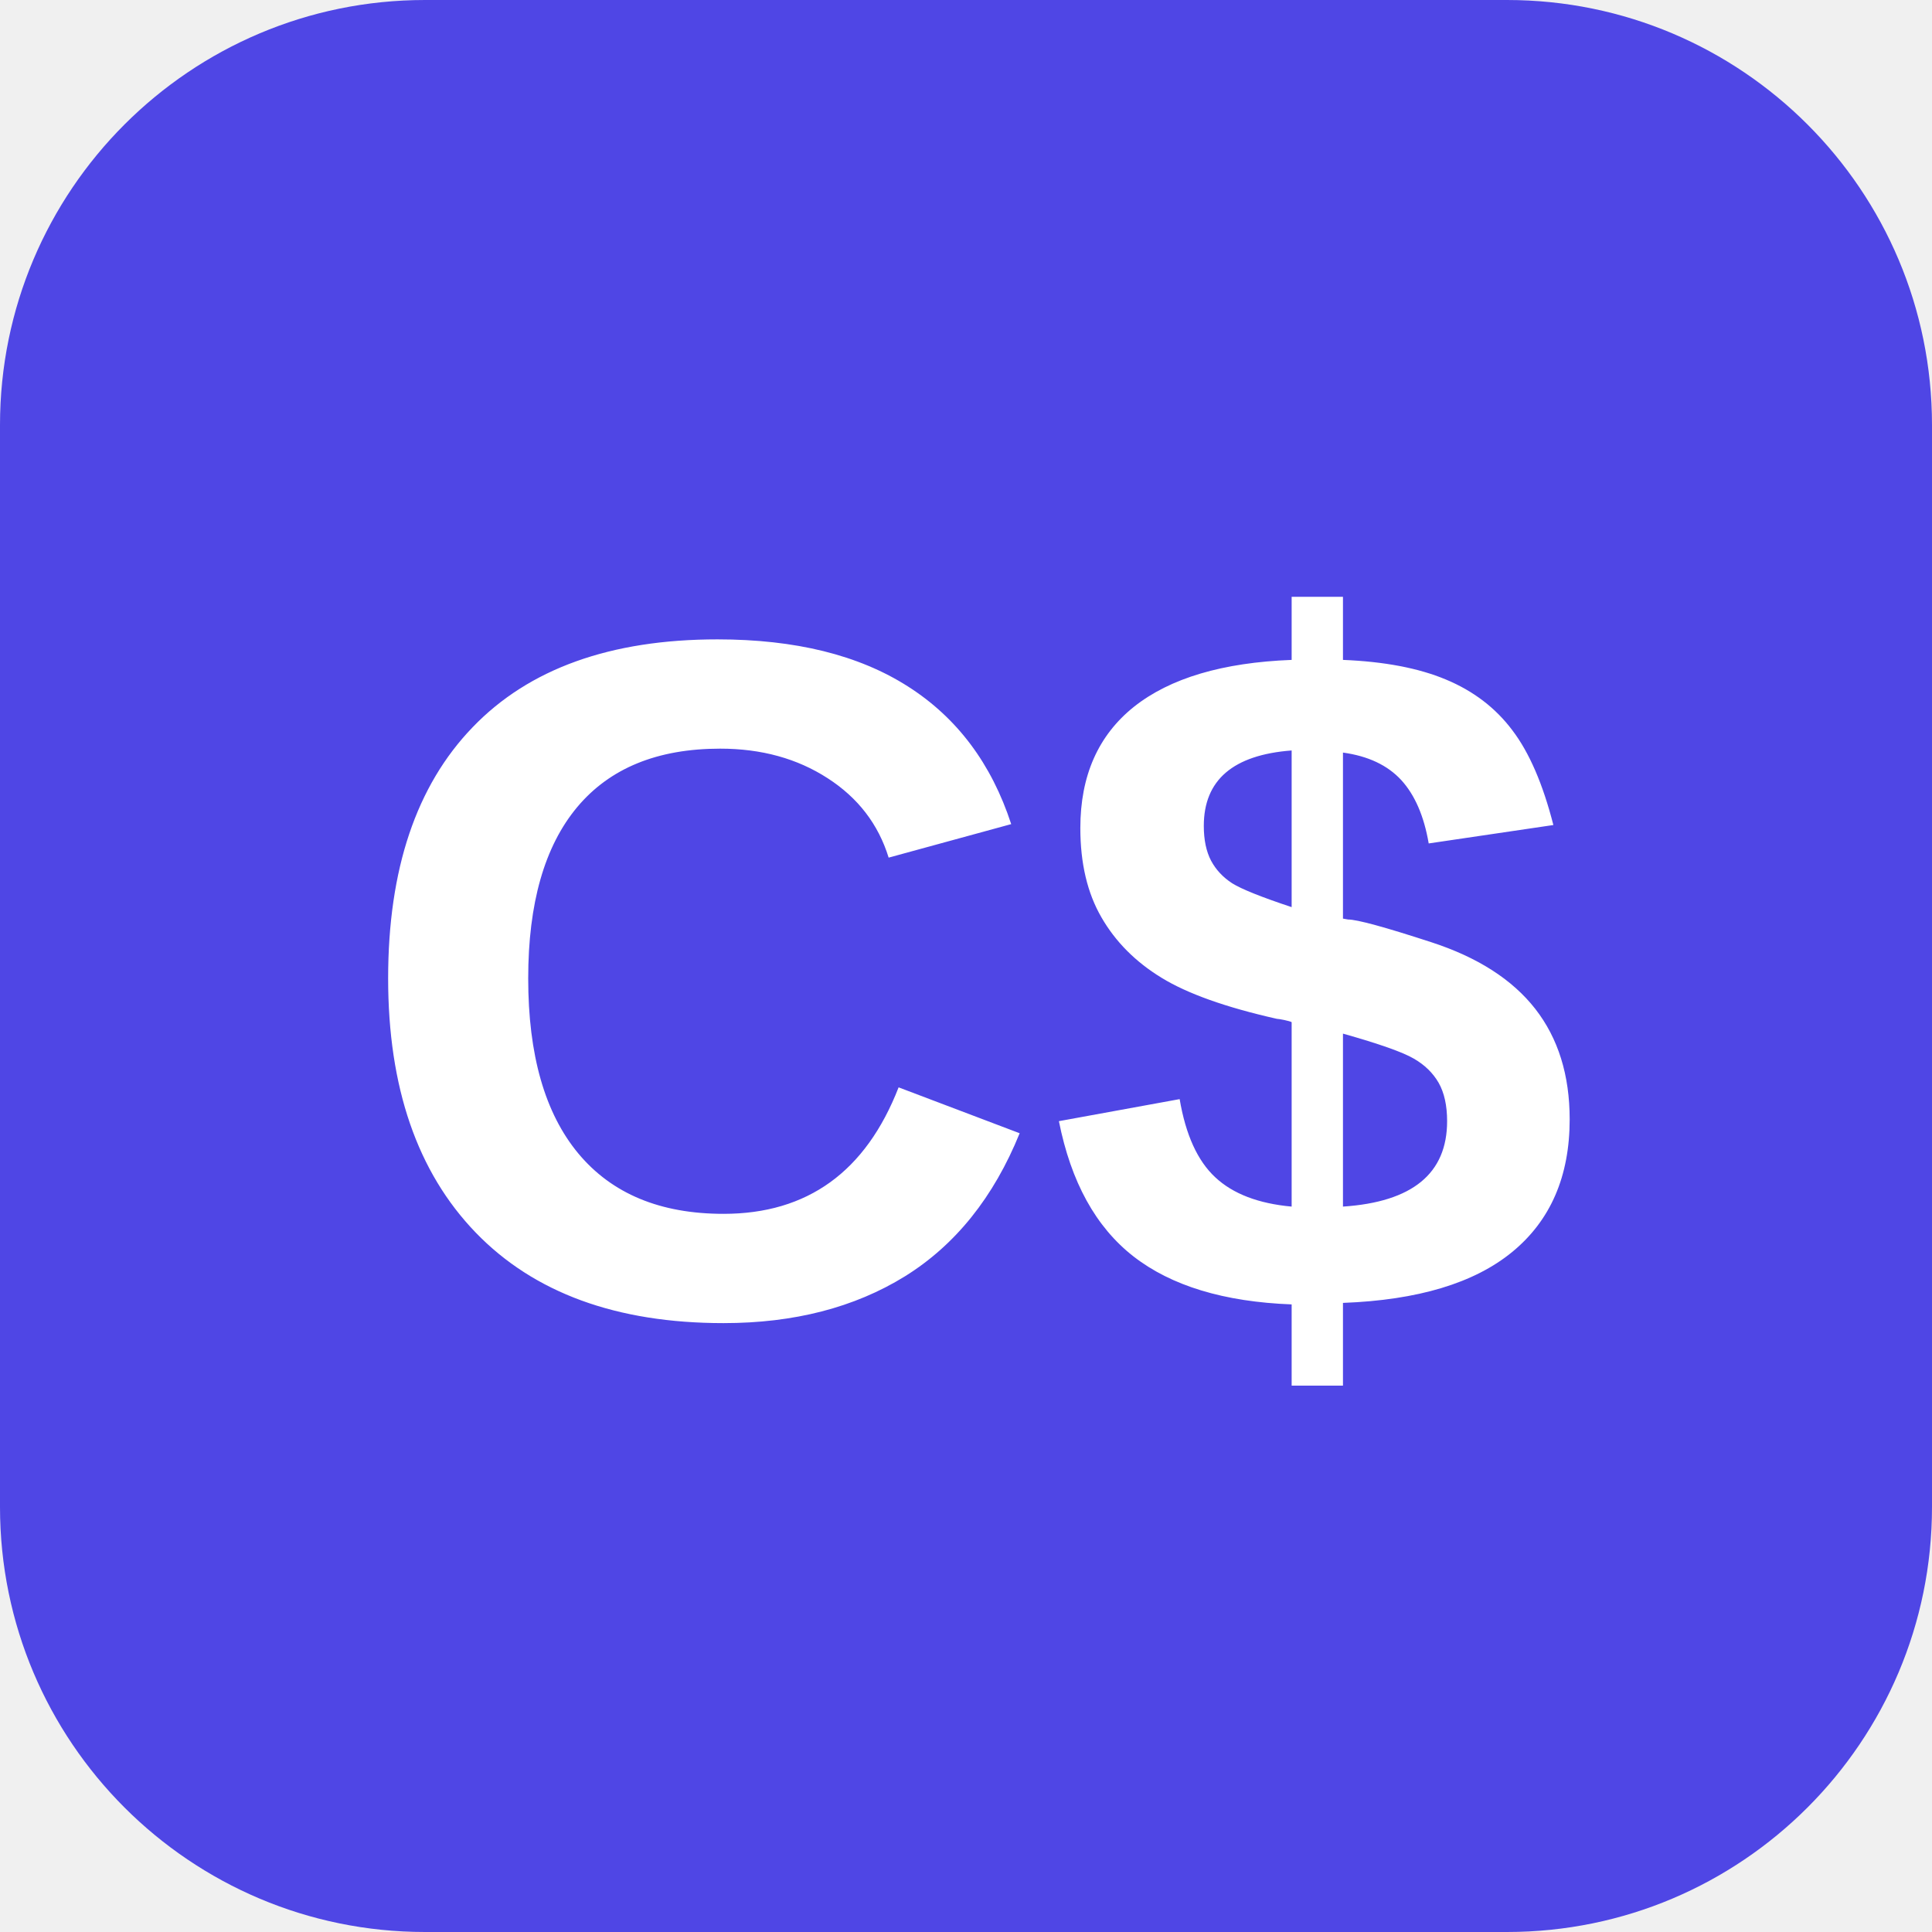
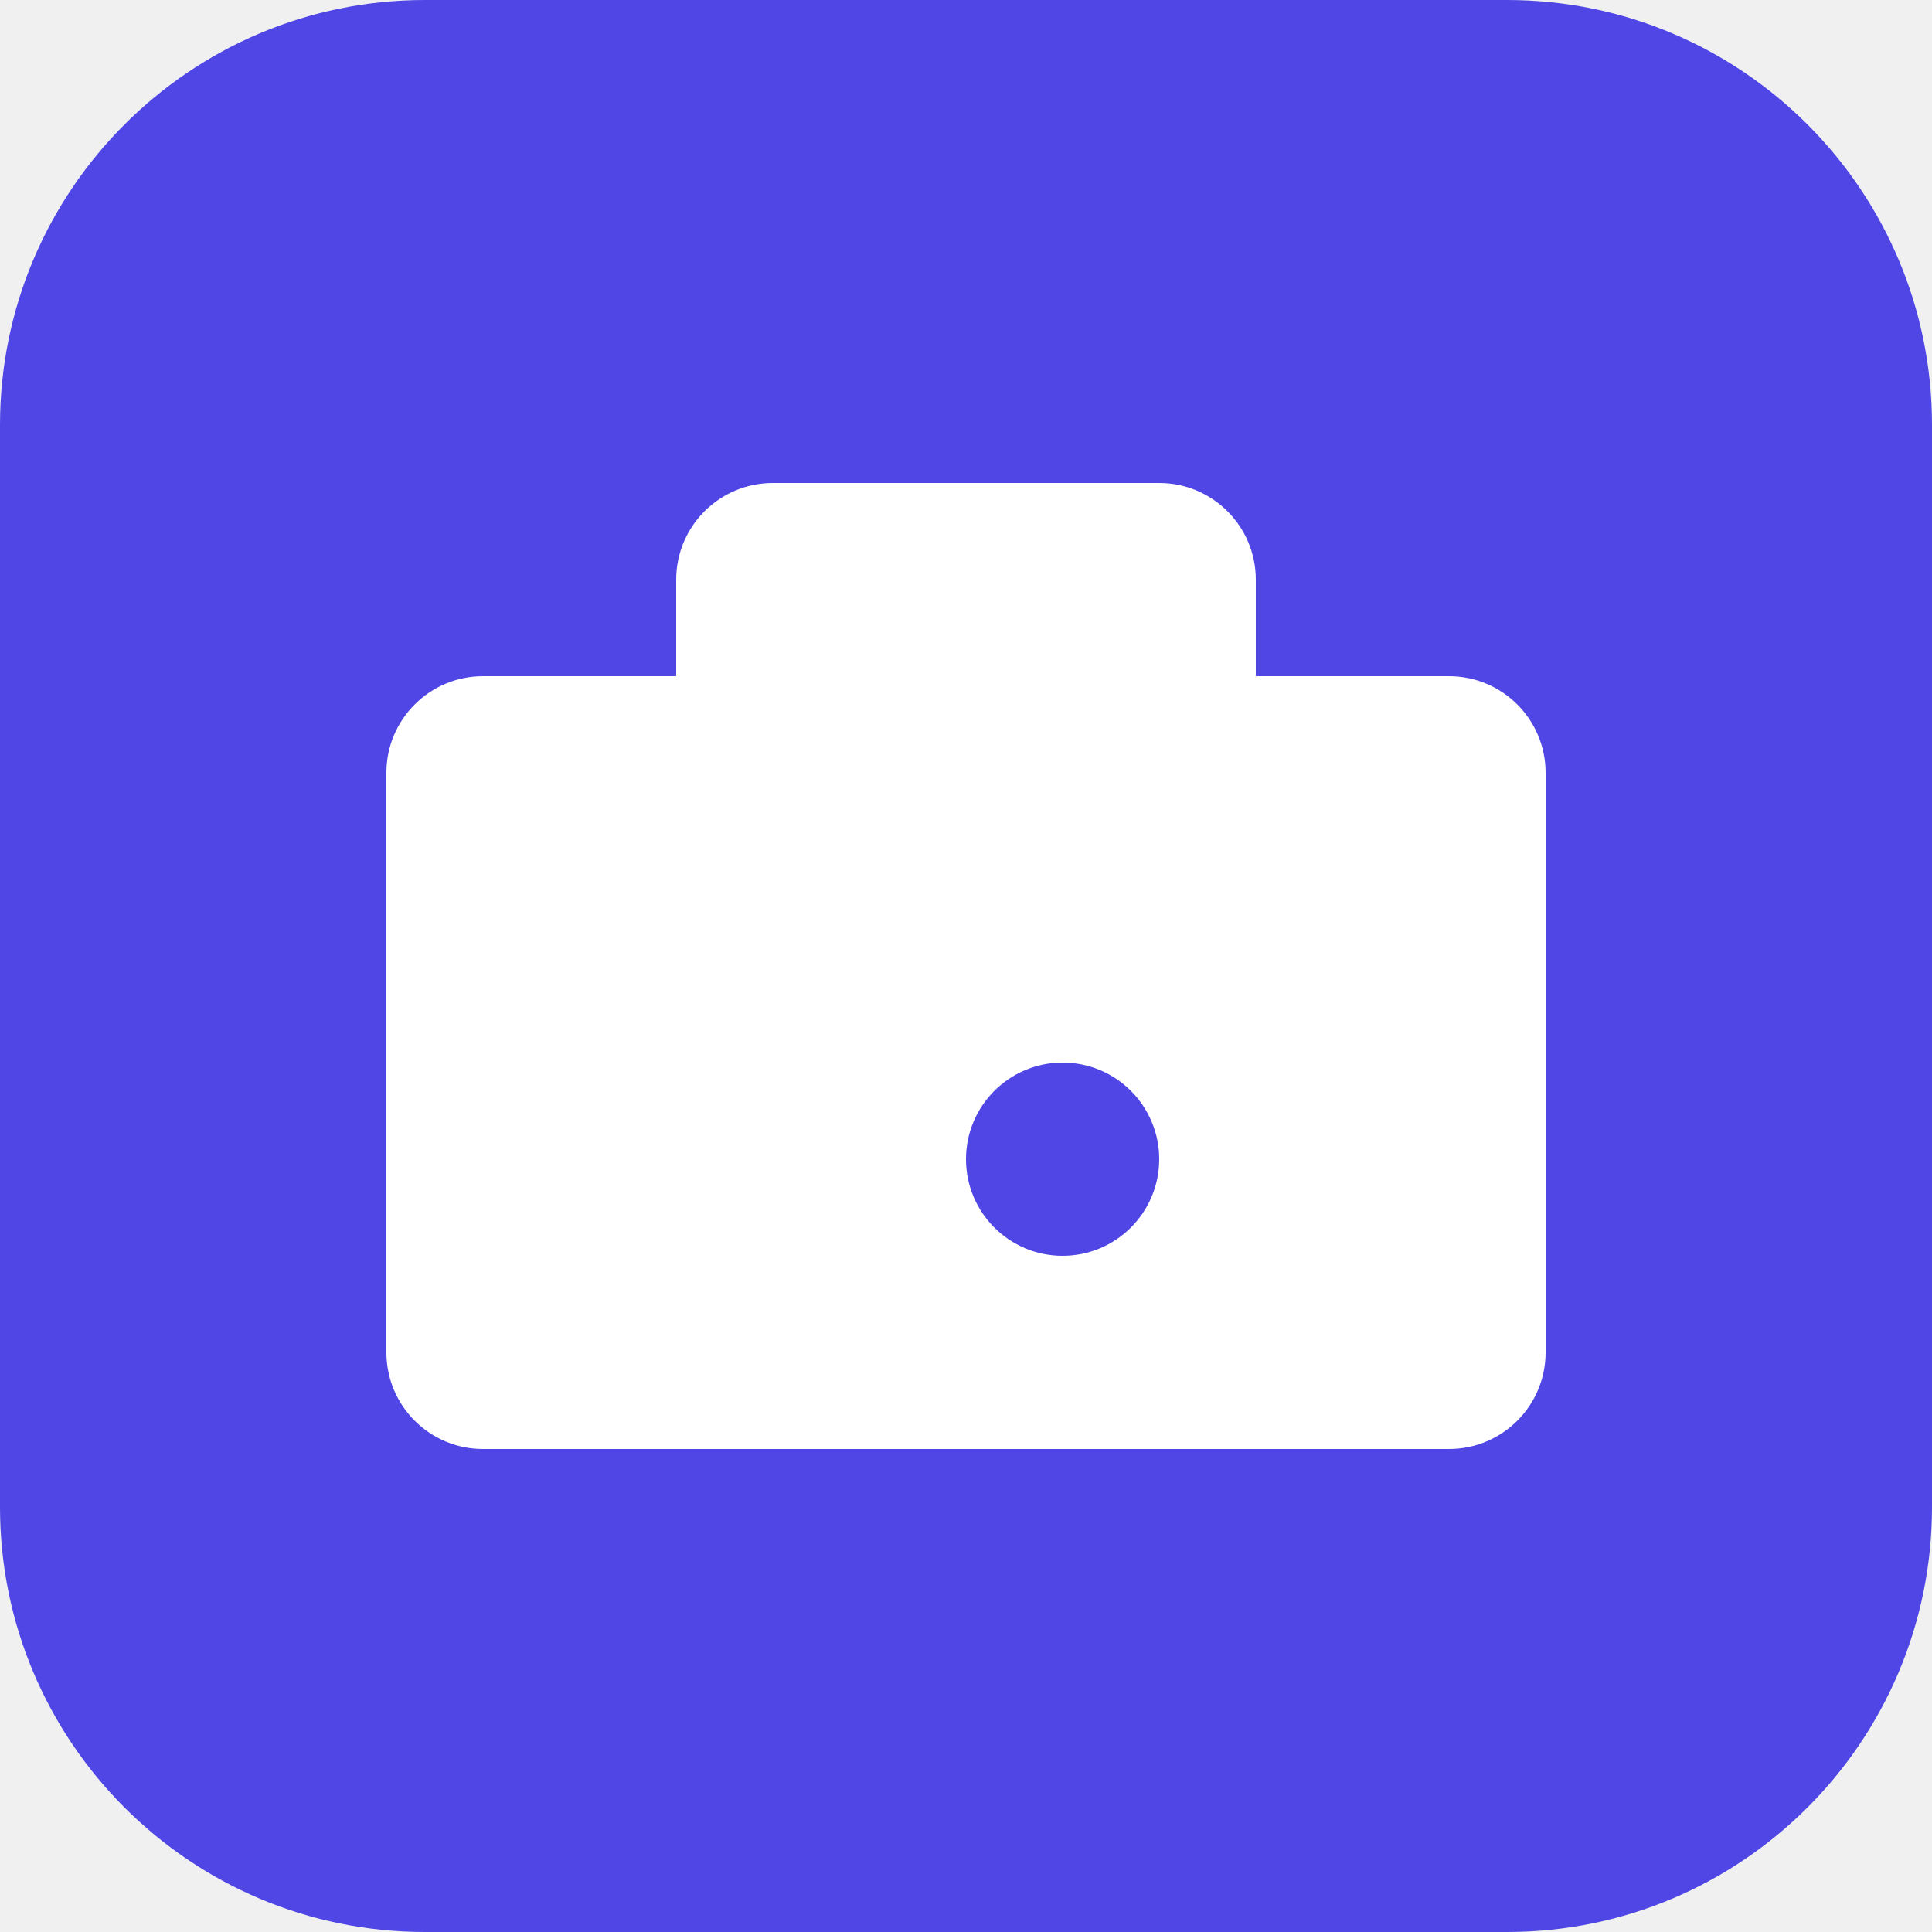
<svg xmlns="http://www.w3.org/2000/svg" viewBox="0 0 100 100">
  <rect width="100" height="100" rx="22" fill="#4f46e5" />
-   <text x="50" y="68" font-size="50" fill="white" text-anchor="middle" font-family="Arial, sans-serif" font-weight="bold">C$</text>
+   <path fill="white" d="M75,35H65V30a5,5,0,0,0-5-5H40a5,5,0,0,0-5,5v5H25a5,5,0,0,0-5,5V70a5,5,0,0,0,5,5H75a5,5,0,0,0,5-5V40A5,5,0,0,0,75,35ZM45,35h10V30H45Zm15,25a5,5,0,1,1-5-5A5,5,0,0,1,60,60Z" />
</svg>
